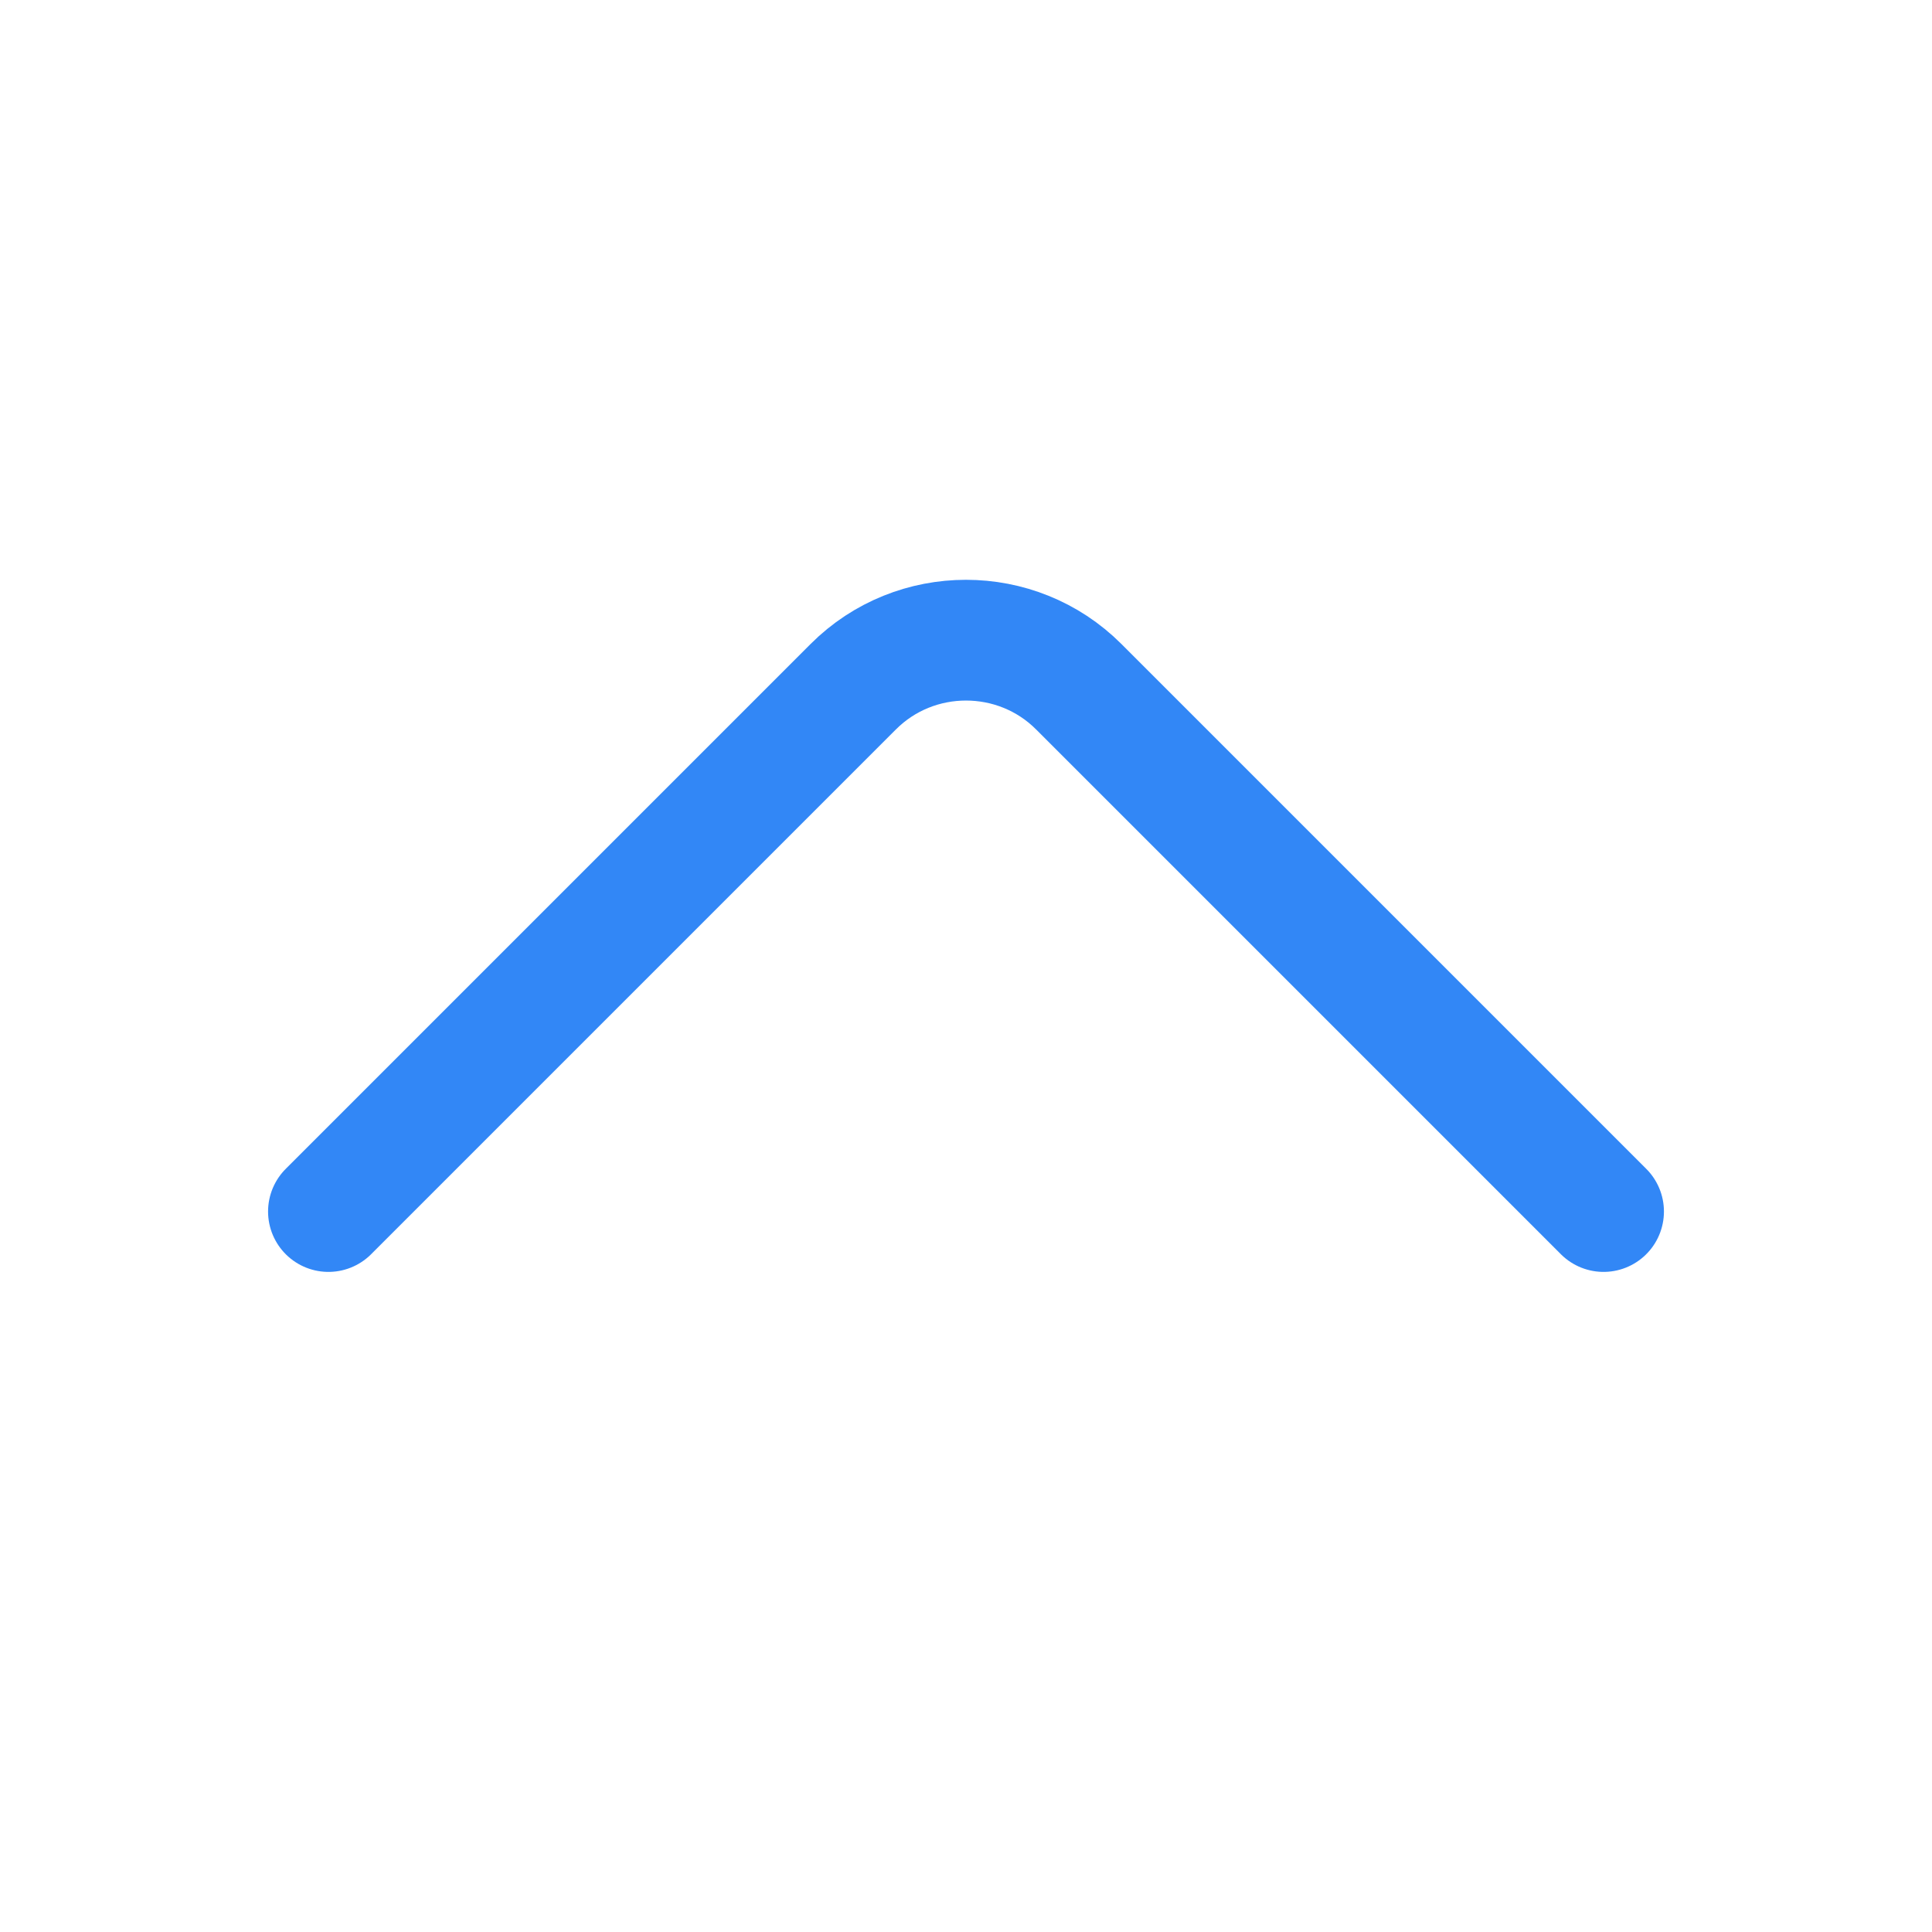
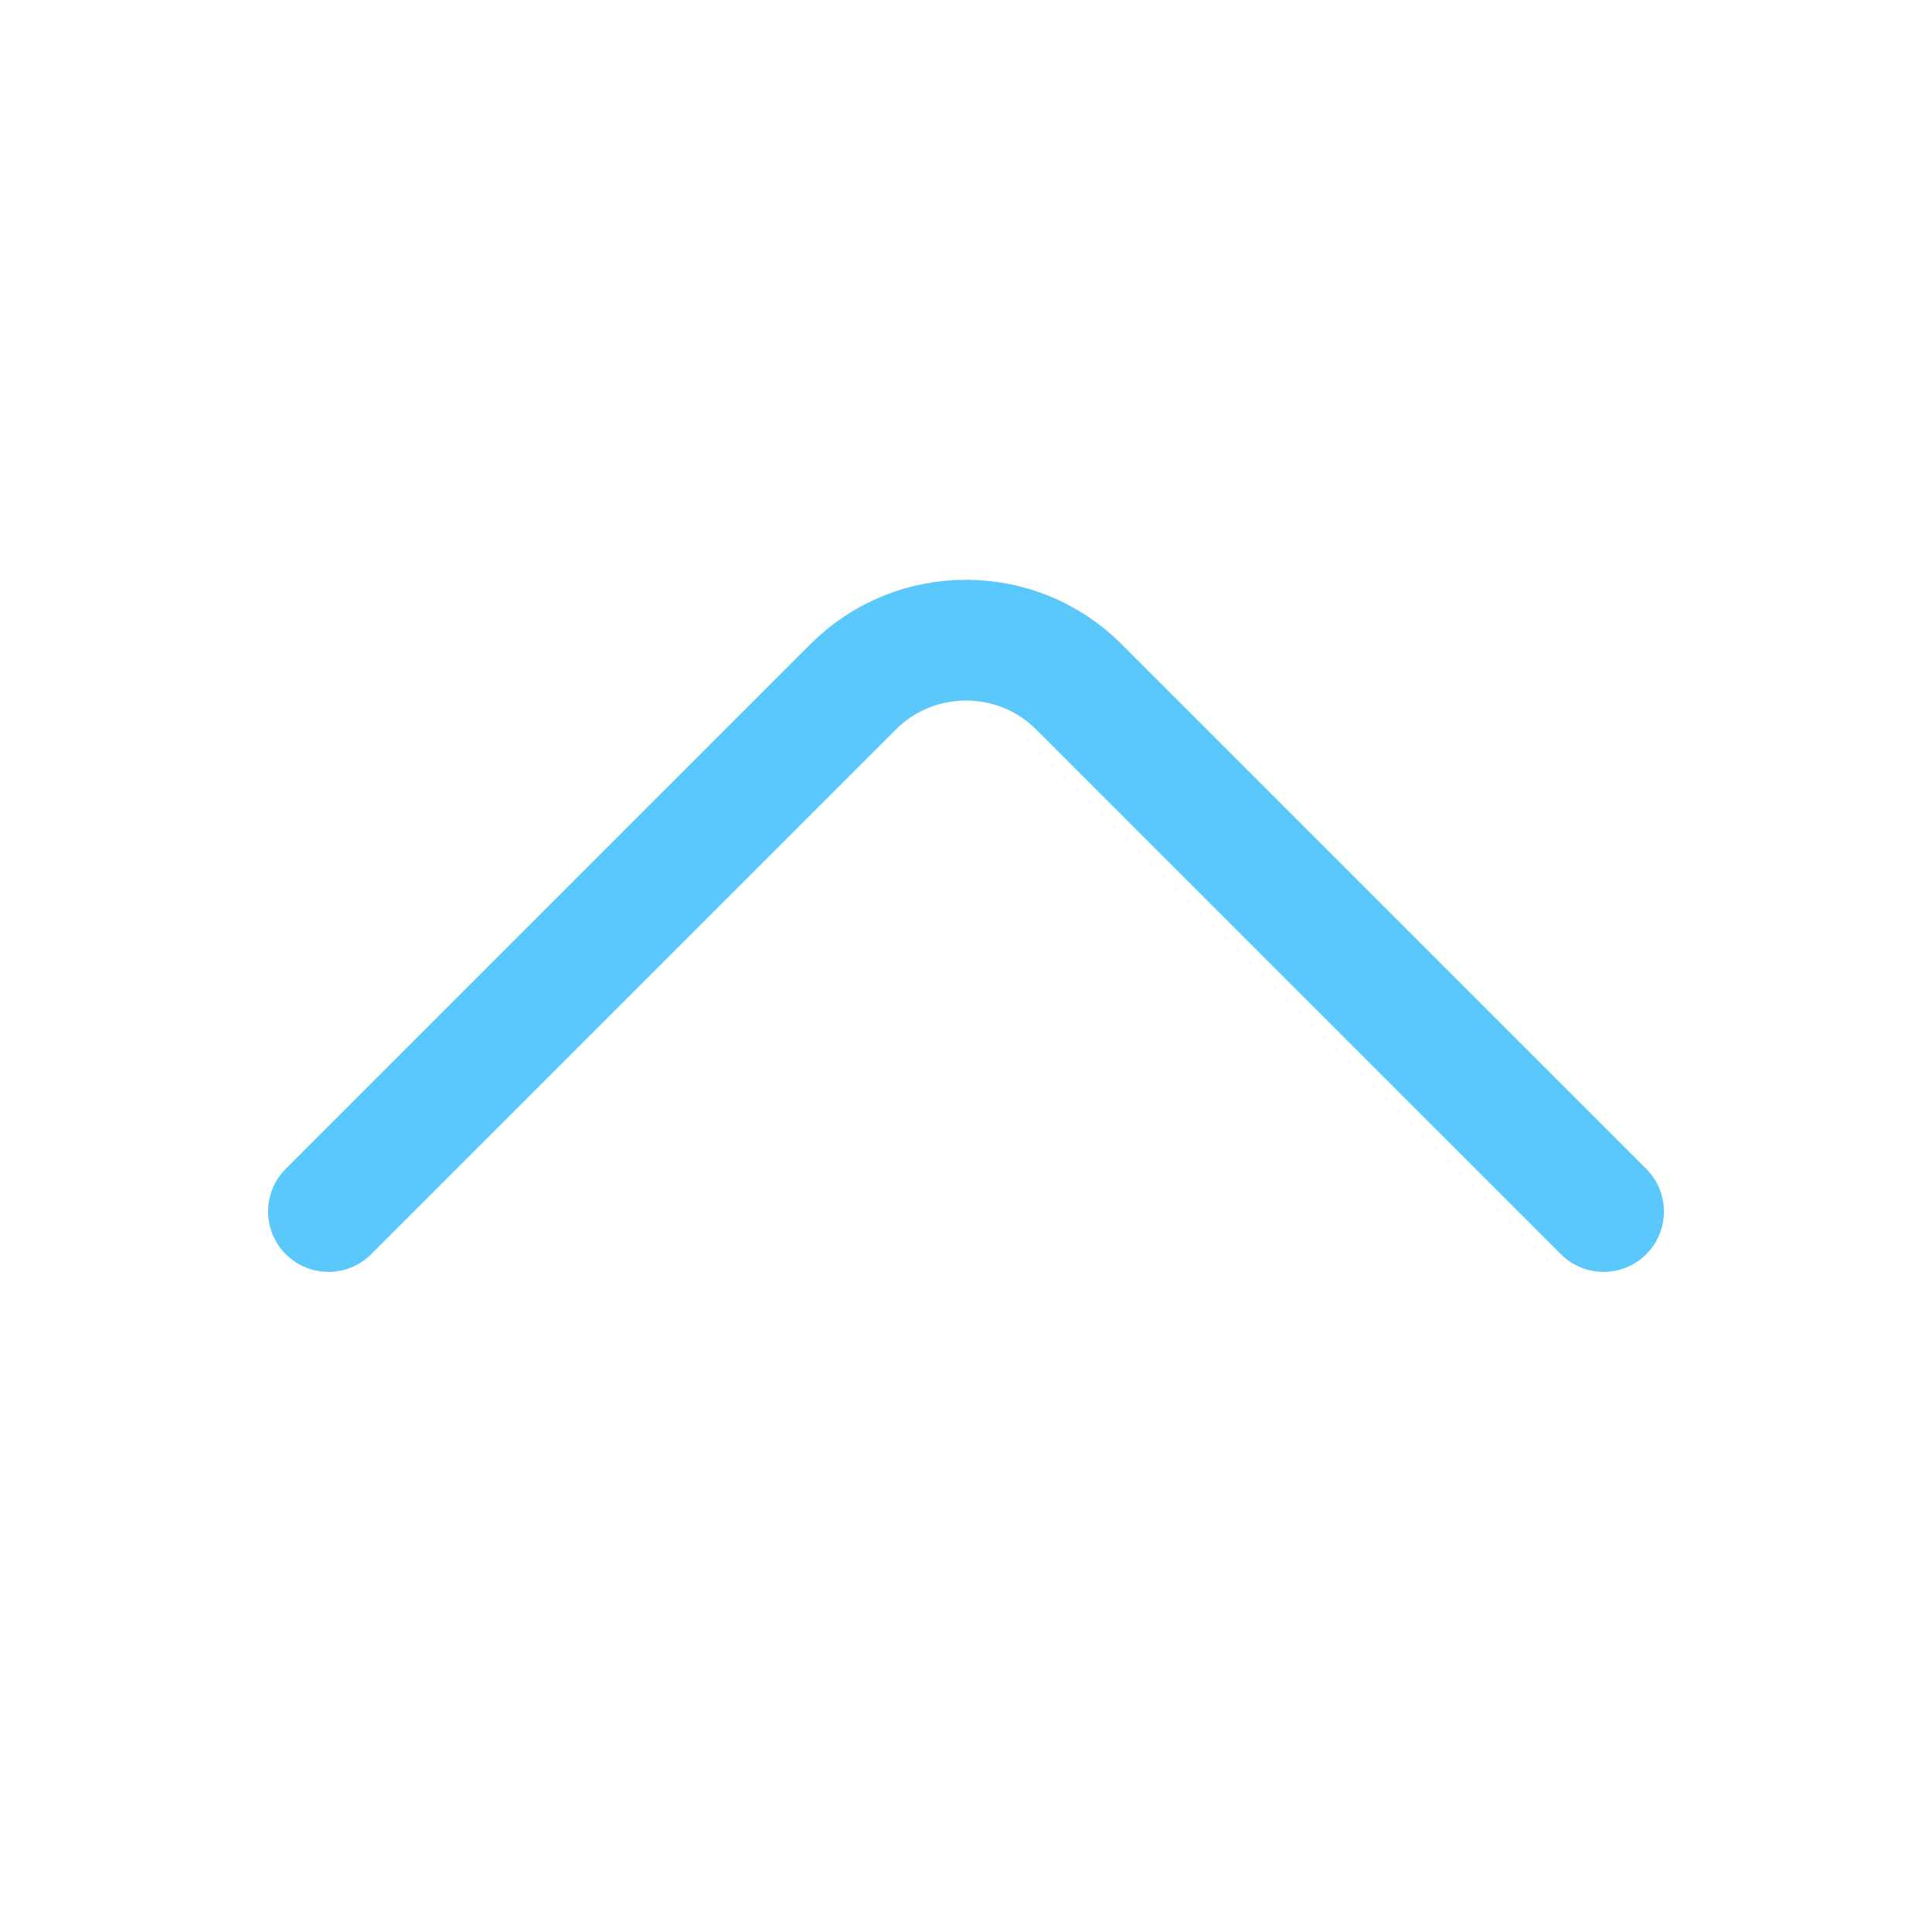
<svg xmlns="http://www.w3.org/2000/svg" fill="none" height="24" viewBox="0 0 24 24" width="24">
-   <path d="m19.92 15.05-6.52-6.52c-.77-.77-2.03-.77-2.8 0l-6.52 6.52" stroke="#3287F6" stroke-linecap="round" stroke-linejoin="round" stroke-miterlimit="10" stroke-width="1.5" />
+   <path d="m19.92 15.05-6.52-6.52c-.77-.77-2.03-.77-2.8 0l-6.52 6.52" stroke="#5AC8FA" stroke-linecap="round" stroke-linejoin="round" stroke-miterlimit="10" stroke-width="1.5" />
</svg>
